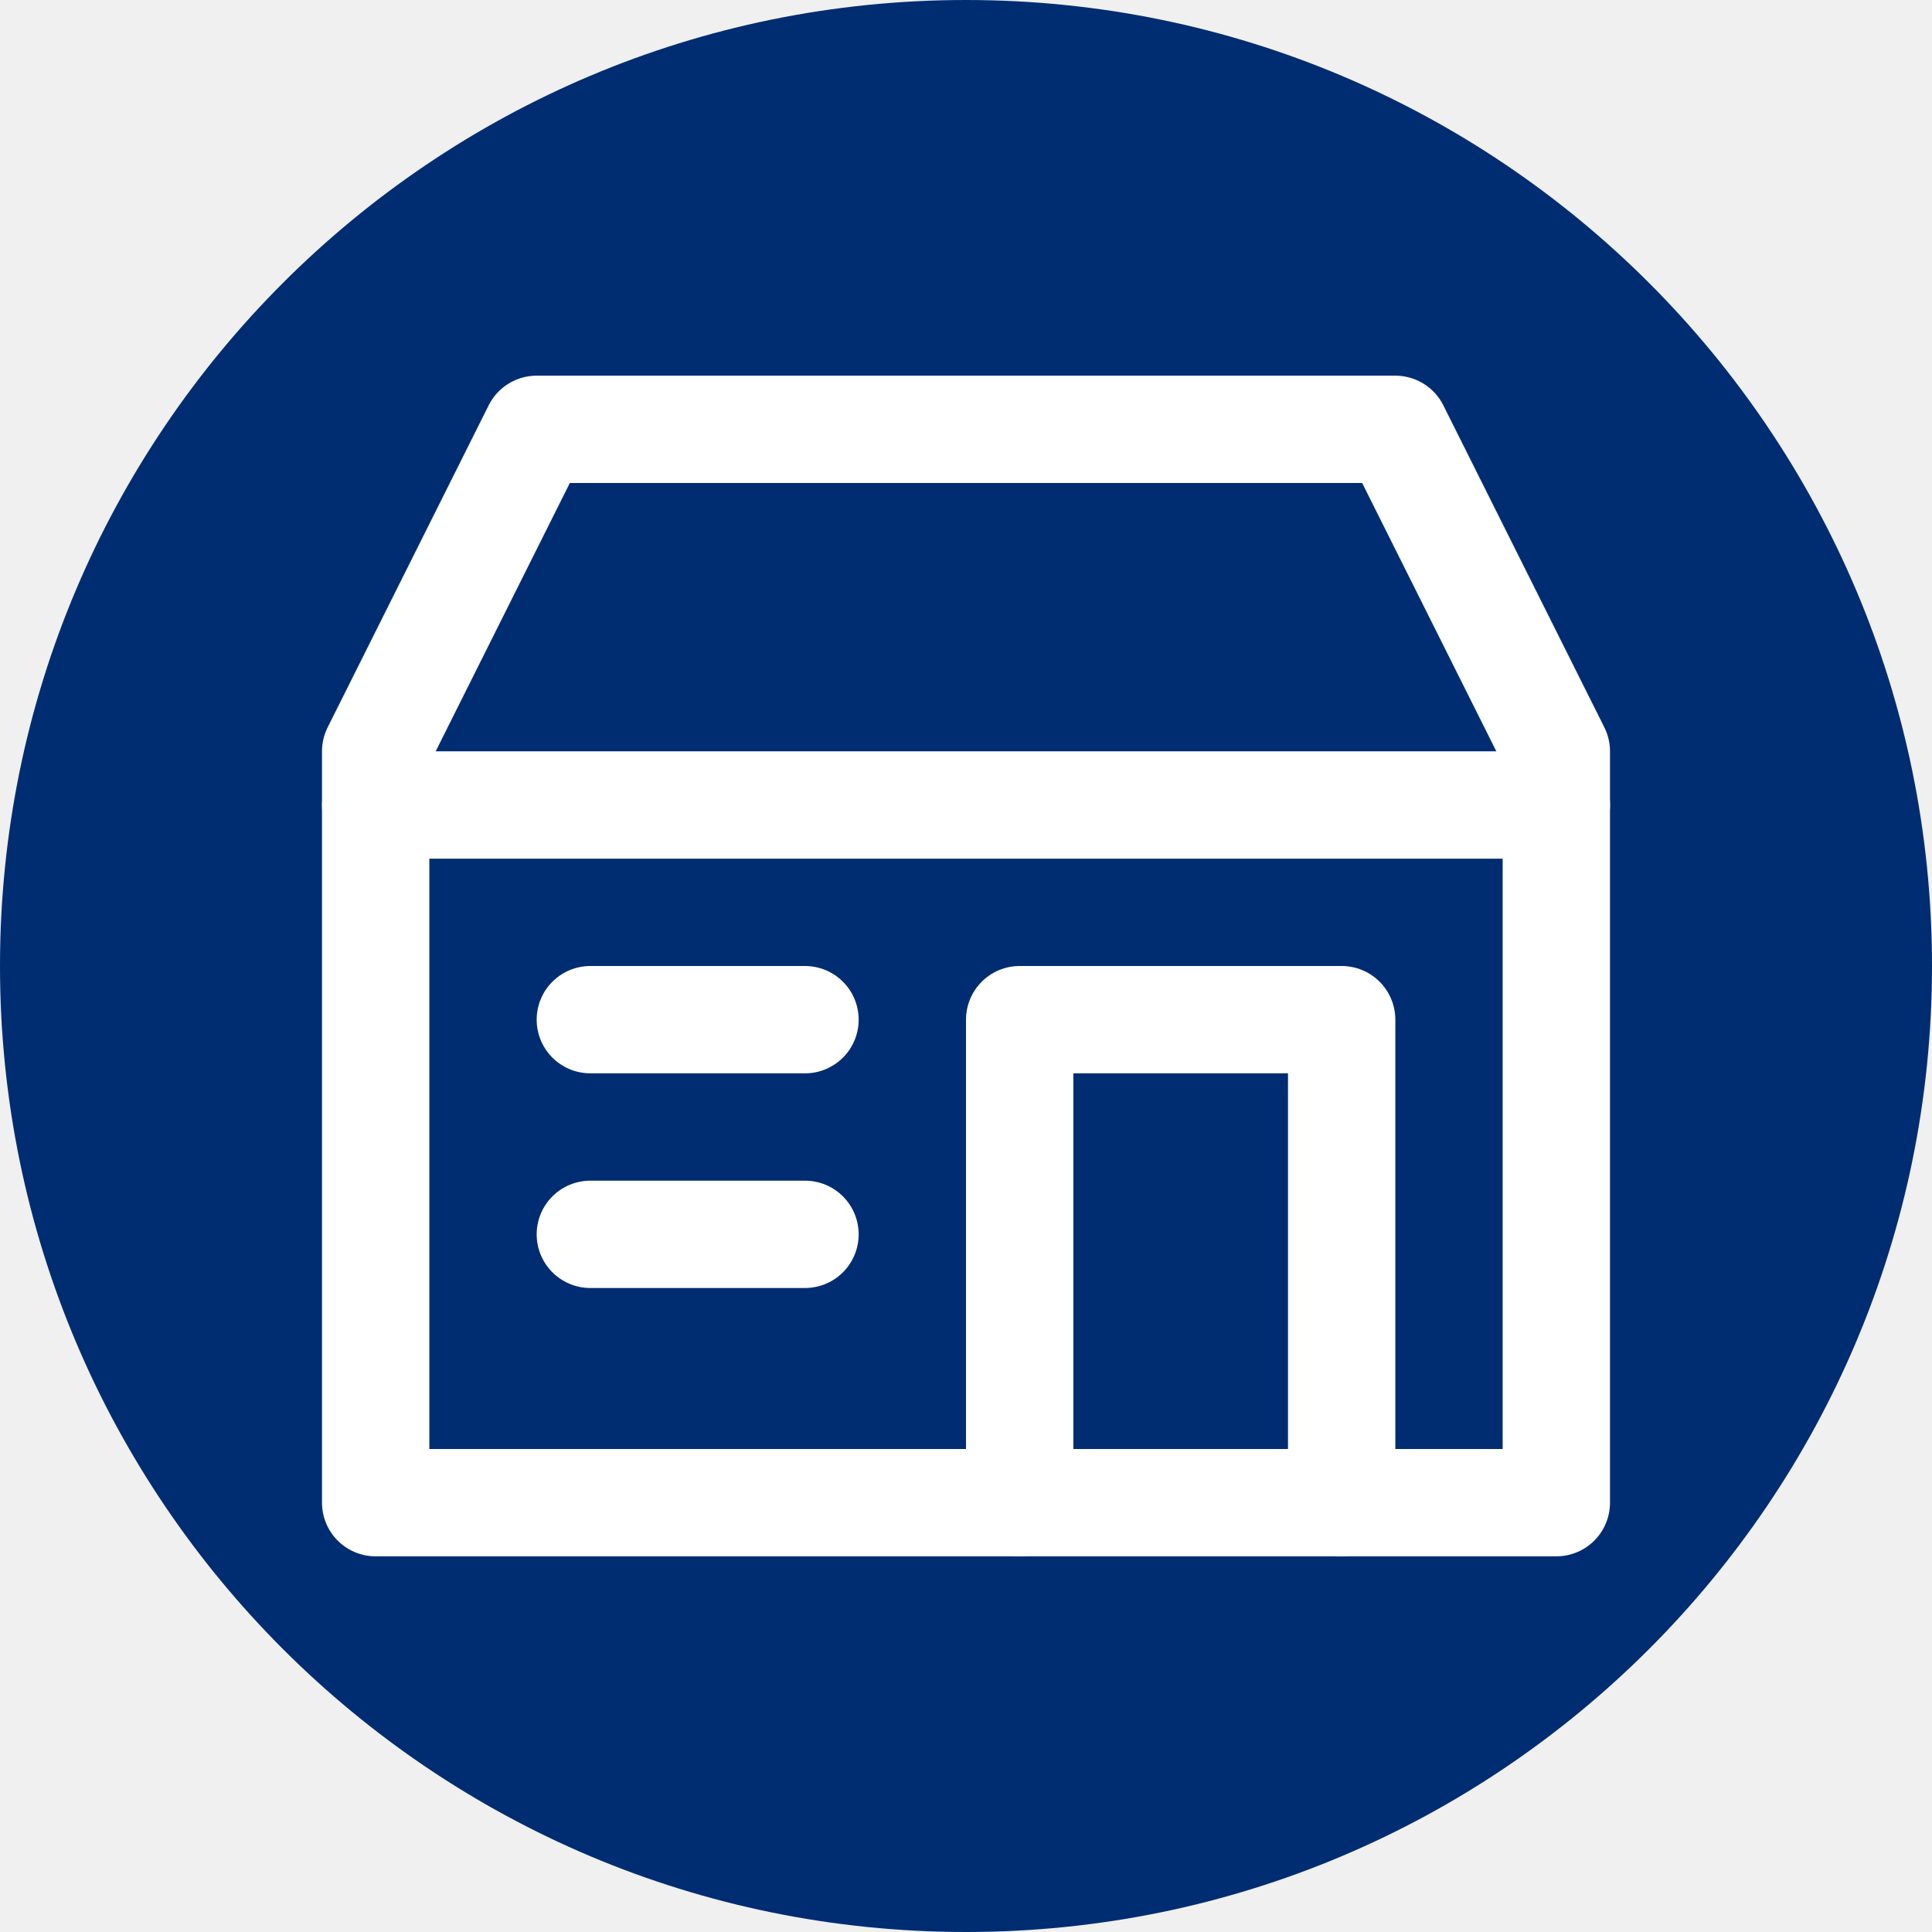
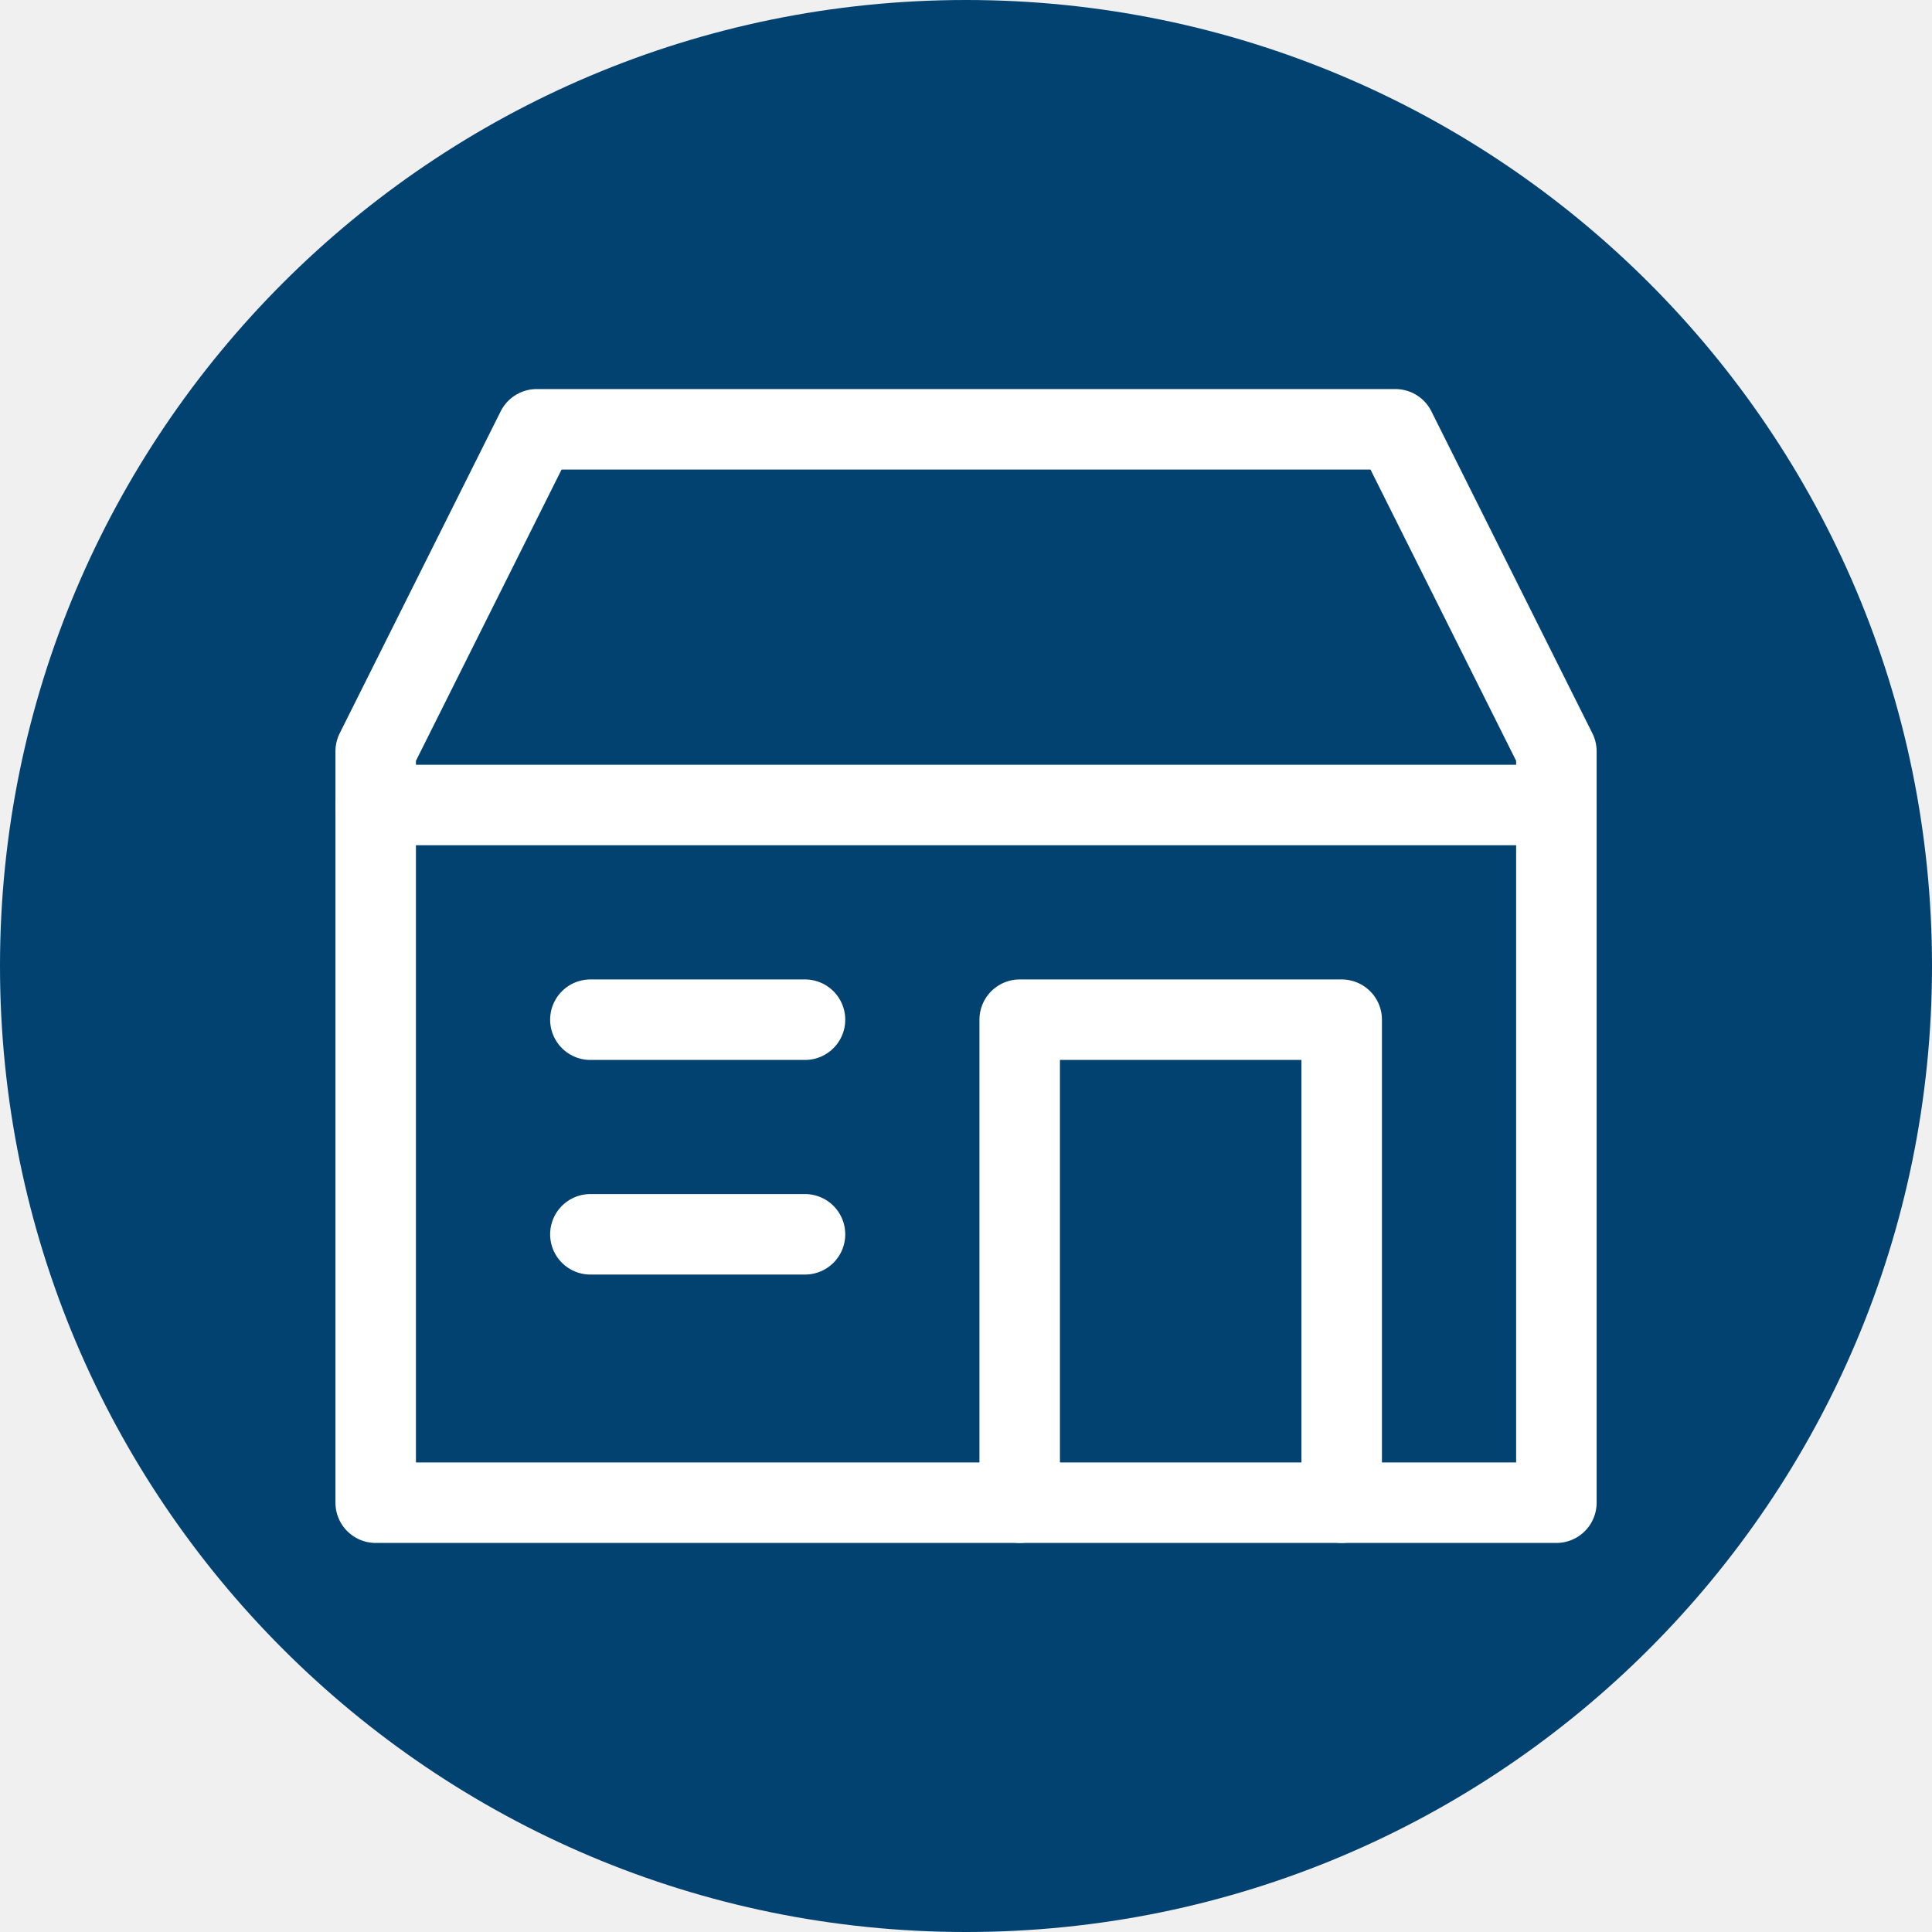
- <svg xmlns="http://www.w3.org/2000/svg" width="36" height="36" viewBox="0 0 36 36" fill="none">
-   <circle cx="18" cy="18" r="18" fill="#002D72" />
-   <path d="M7 15H29" stroke="white" stroke-width="2" stroke-linecap="round" stroke-linejoin="round" />
-   <path d="M19 28V19H25V28" stroke="white" stroke-width="2" stroke-linecap="round" stroke-linejoin="round" />
-   <path d="M15 23H11" stroke="white" stroke-width="2" stroke-linecap="round" stroke-linejoin="round" />
-   <path d="M15 19H11" stroke="white" stroke-width="2" stroke-linecap="round" stroke-linejoin="round" />
-   <path fill-rule="evenodd" clip-rule="evenodd" d="M29 28V14L26 8H10L7 14V28H29Z" stroke="white" stroke-width="2" stroke-linecap="round" stroke-linejoin="round" />
+ <svg xmlns="http://www.w3.org/2000/svg" width="24" height="24" viewBox="0 0 24 24" fill="none">
+   <circle cx="12" cy="12" r="12" fill="#024271" />
+   <g clip-path="url(#clip0)">
+     <path d="M4.667 10H19.334" stroke="white" stroke-linecap="round" stroke-linejoin="round" />
+     <path d="M12.667 18.667V12.667H16.667V18.667" stroke="white" stroke-linecap="round" stroke-linejoin="round" />
+     <path d="M10 15.333H7.334" stroke="white" stroke-linecap="round" stroke-linejoin="round" />
+     <path d="M10 12.667H7.334" stroke="white" stroke-linecap="round" stroke-linejoin="round" />
+     <path fill-rule="evenodd" clip-rule="evenodd" d="M19.334 18.667V9.333L17.334 5.333H6.667L4.667 9.333V18.667H19.334Z" stroke="white" stroke-linecap="round" stroke-linejoin="round" />
+   </g>
+   <defs>
+     <clipPath id="clip0">
+       <rect width="16" height="14.667" fill="white" transform="translate(4 4.66667)" />
+     </clipPath>
+   </defs>
</svg>
